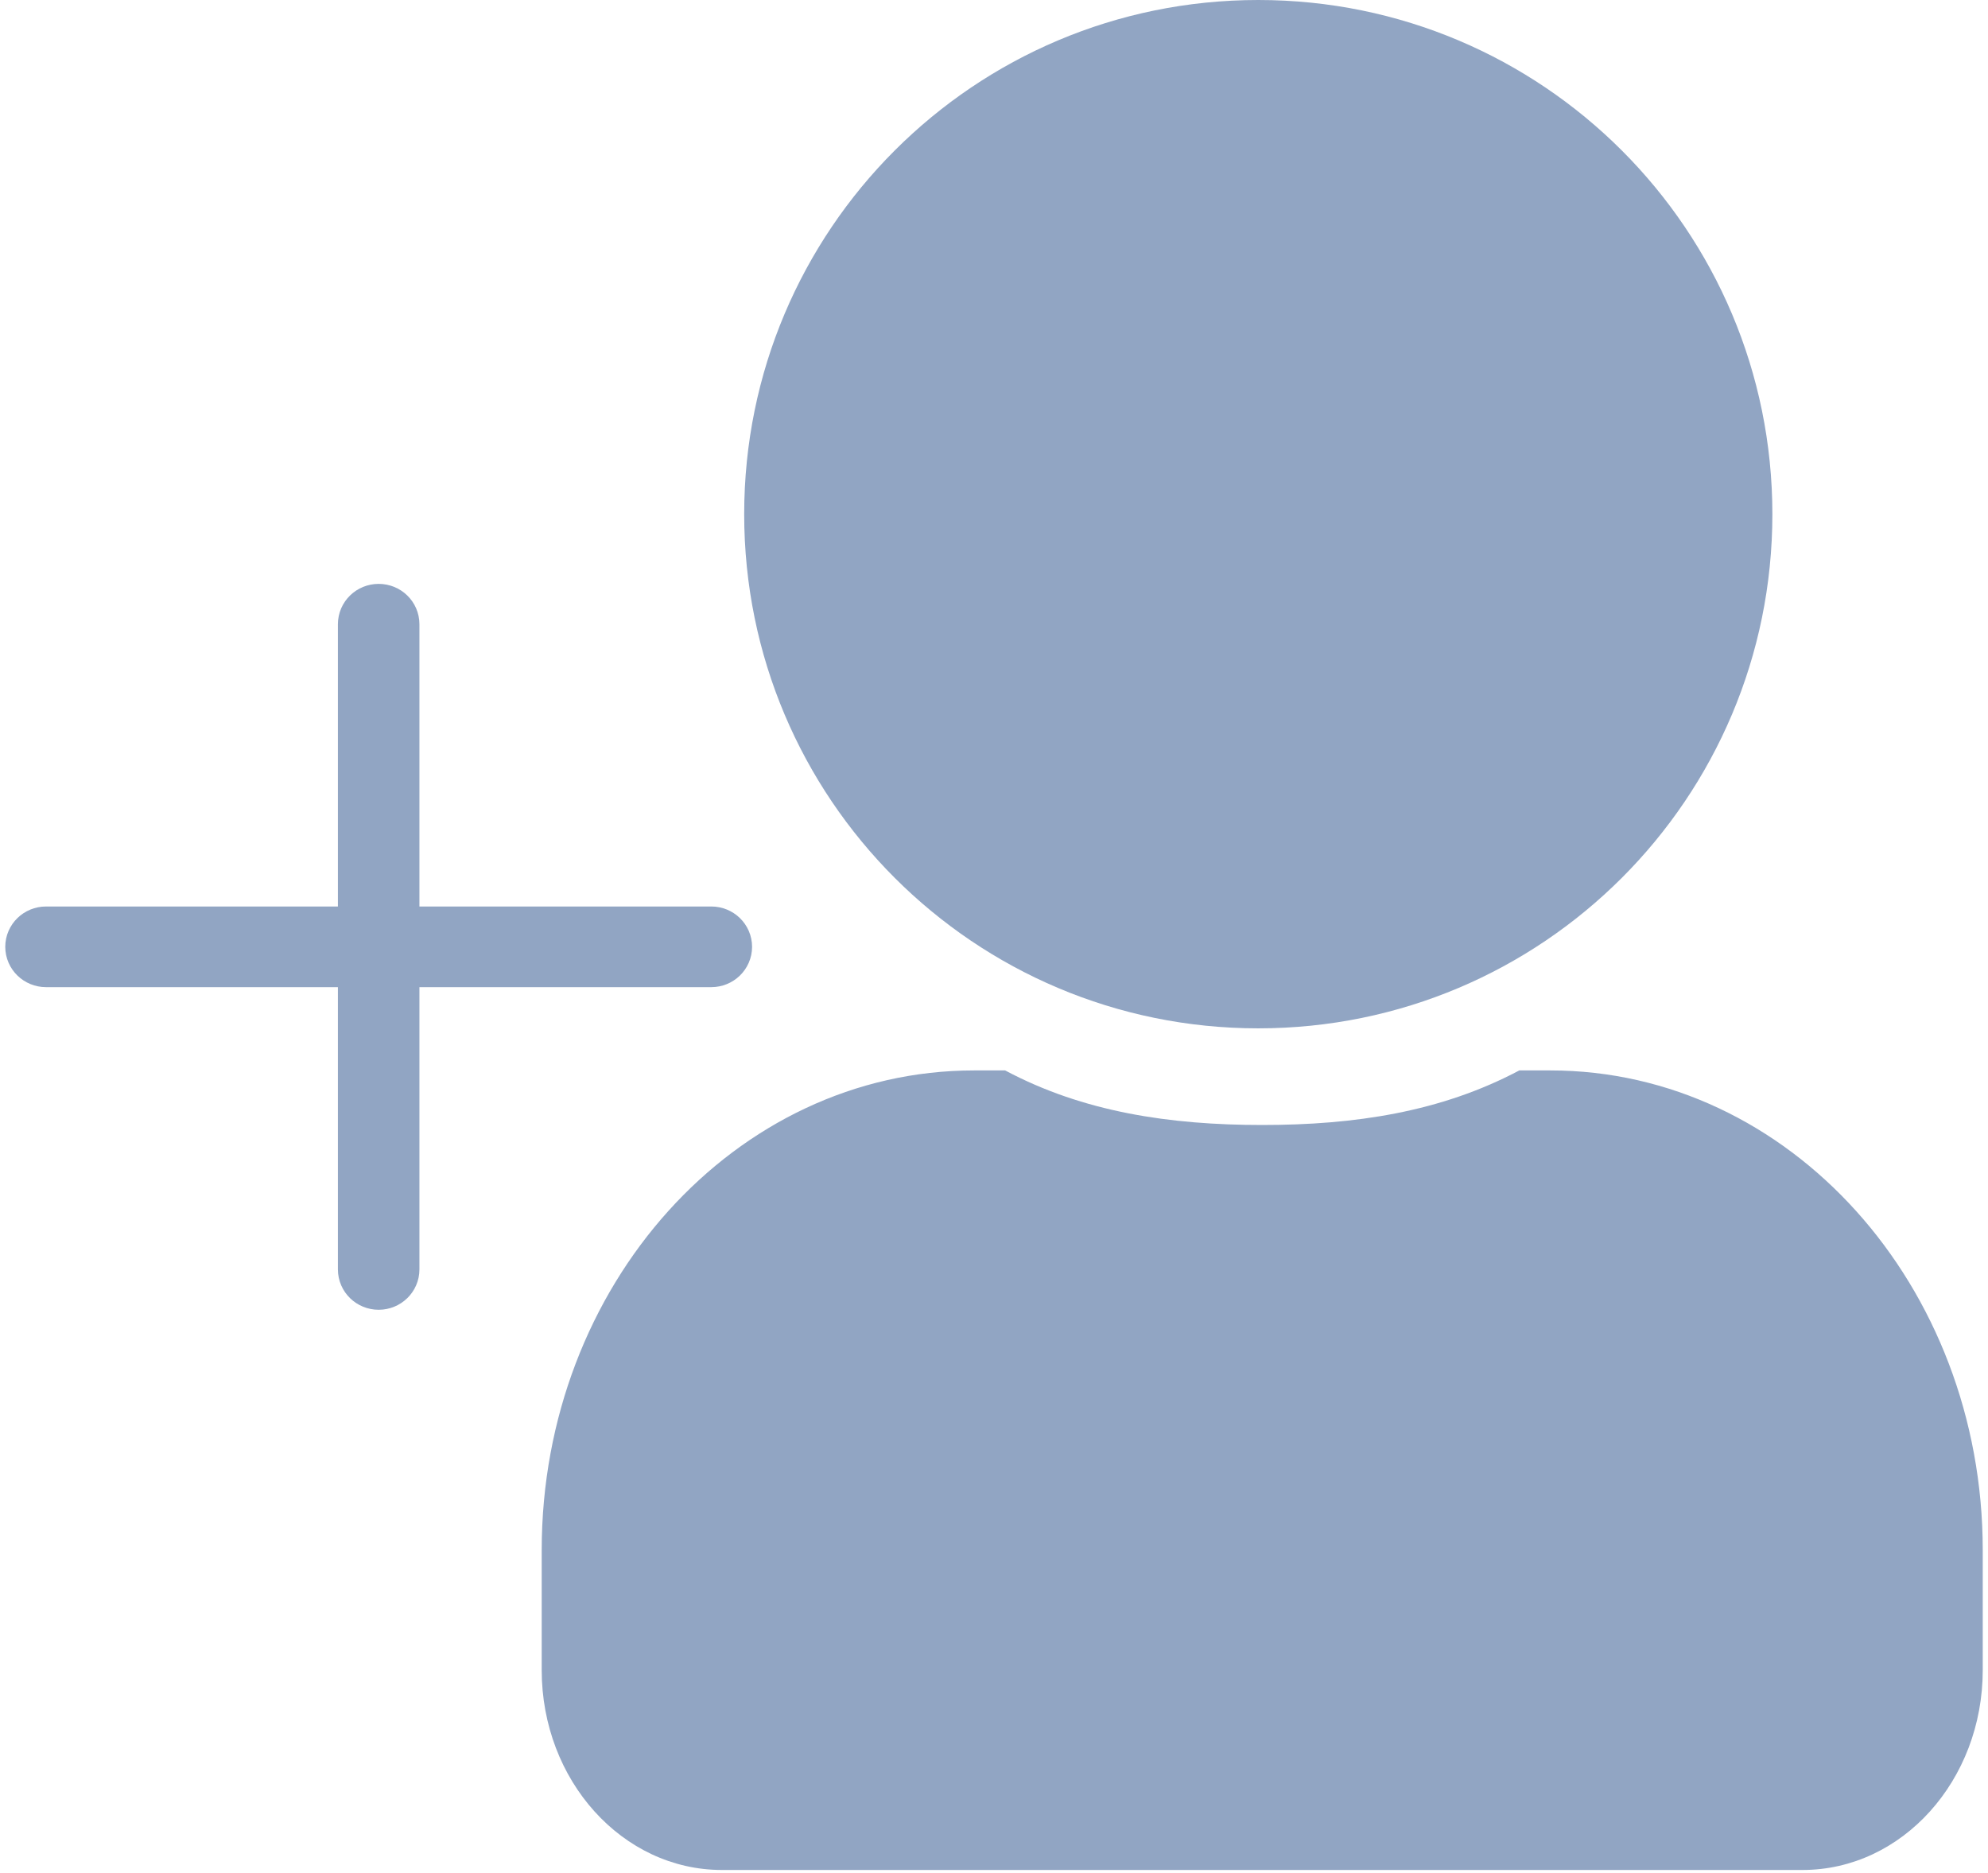
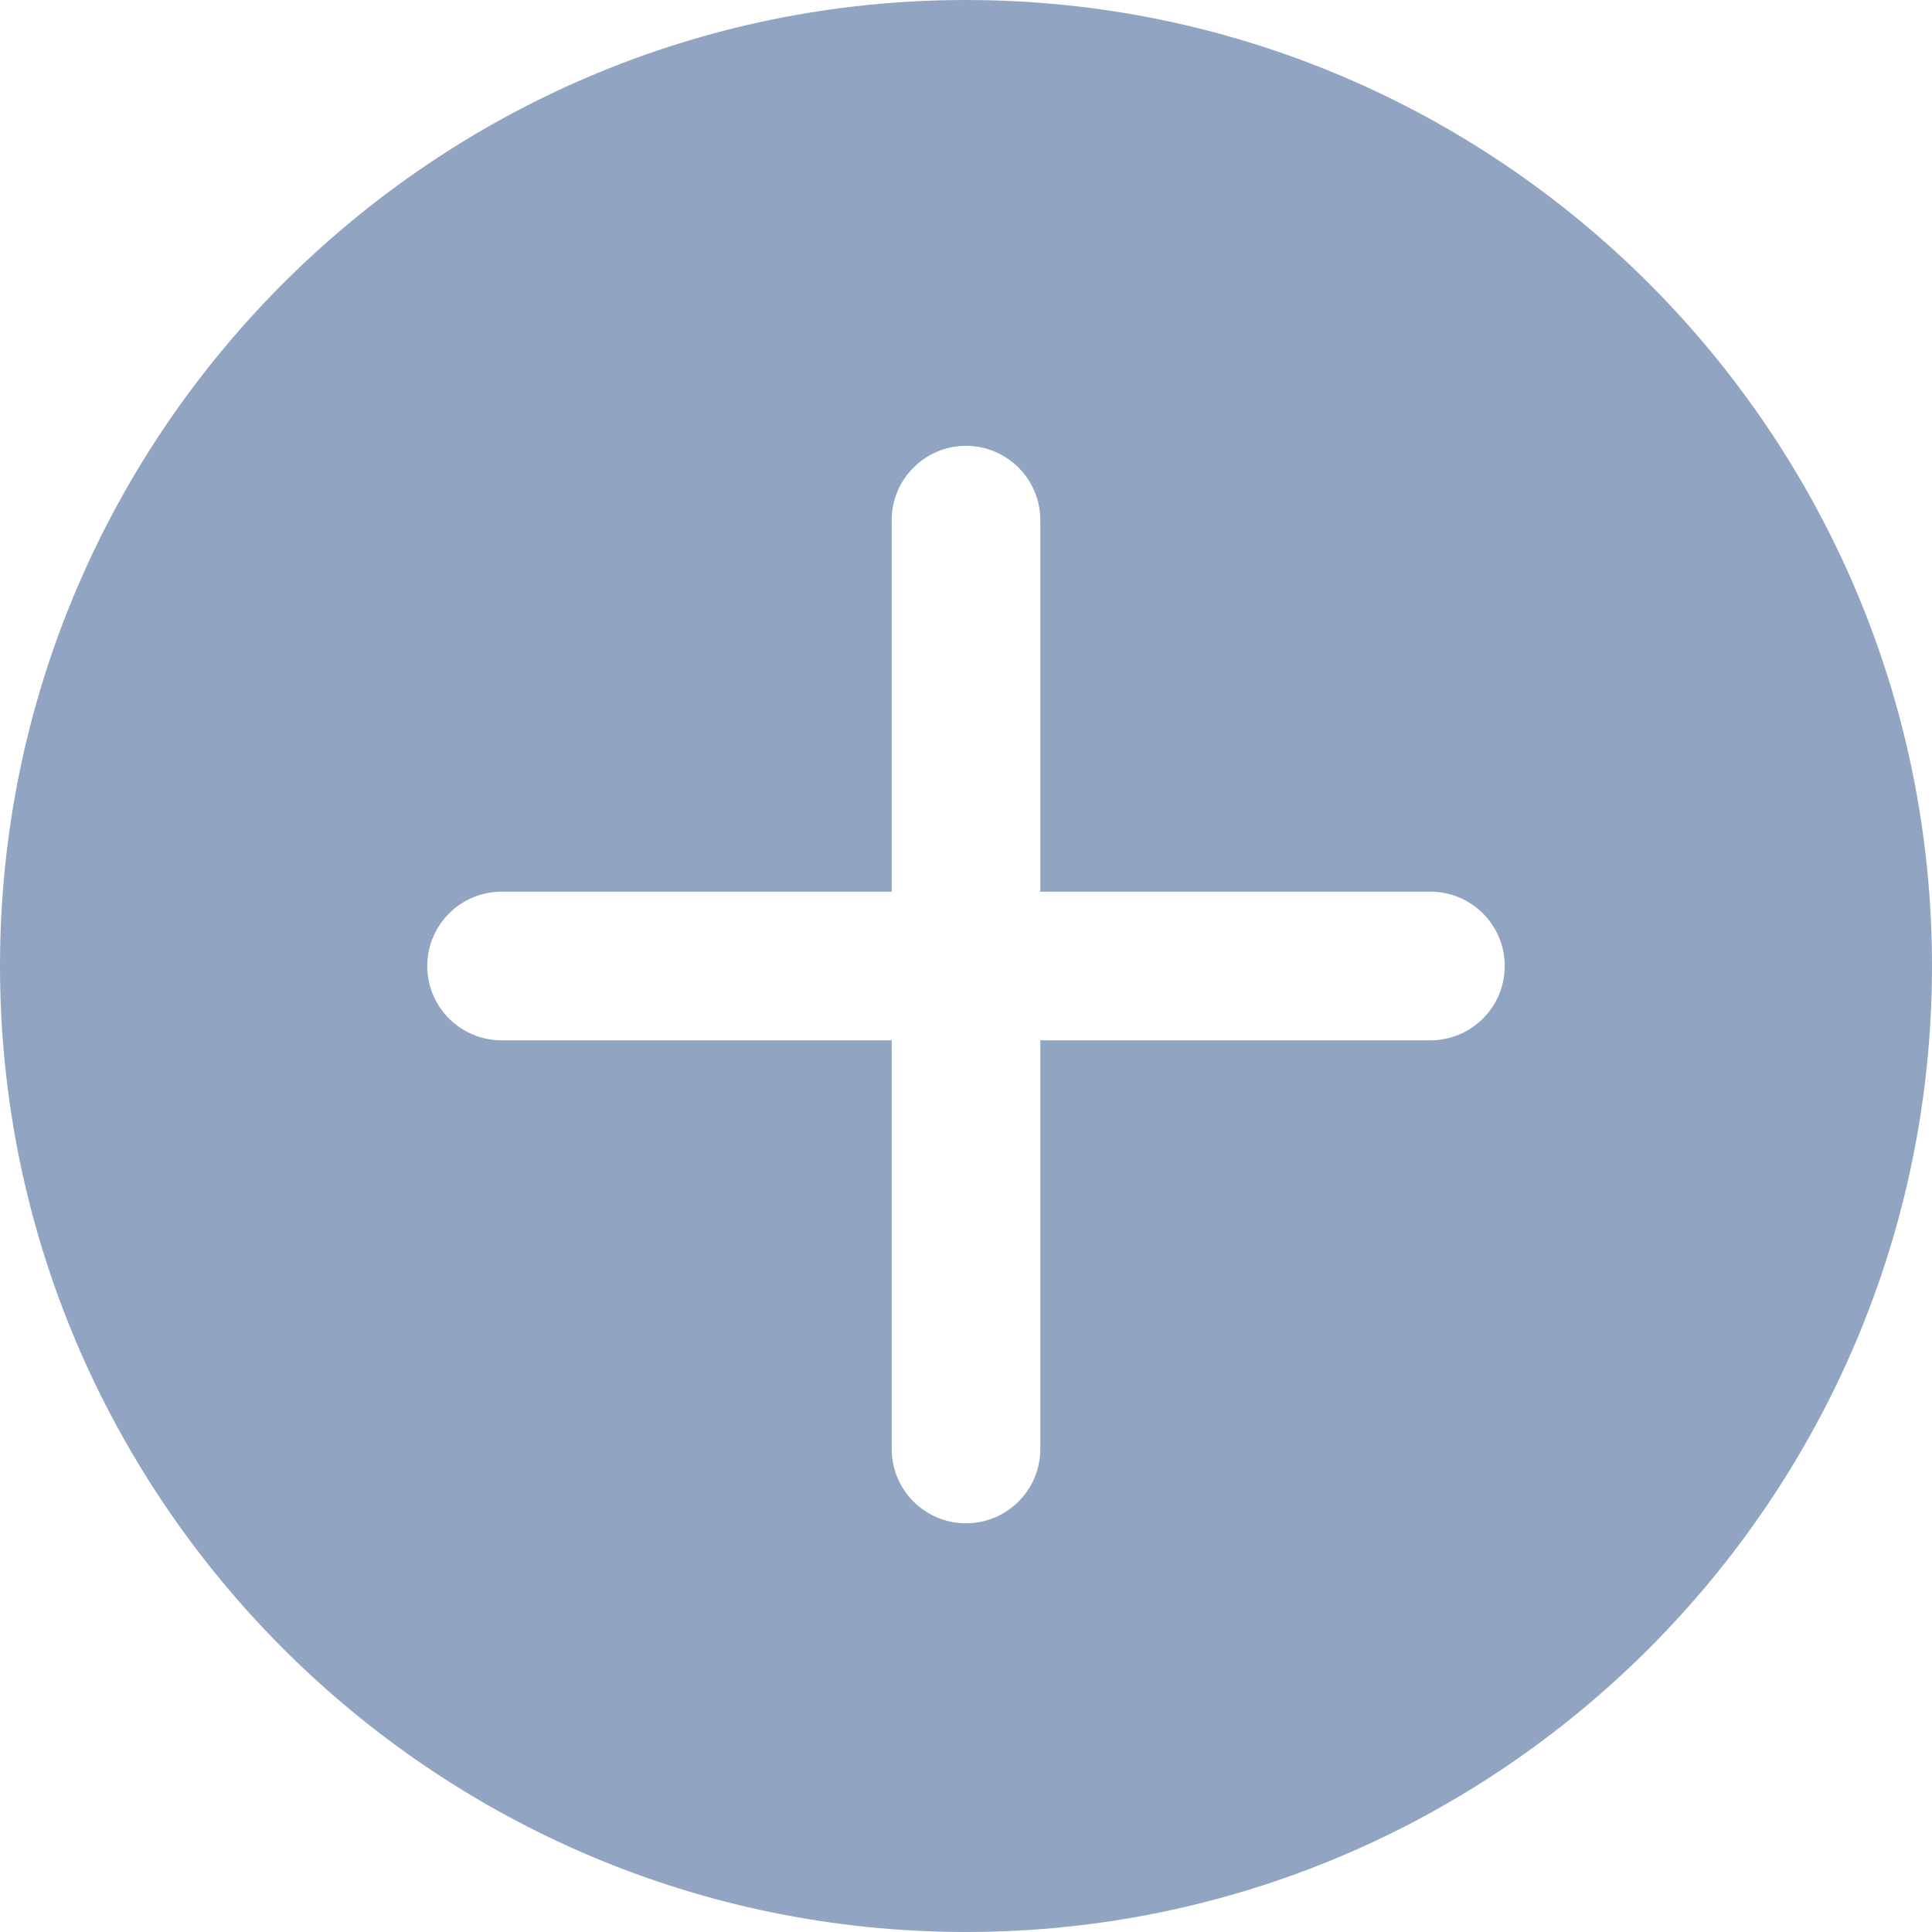
- <svg xmlns="http://www.w3.org/2000/svg" width="189px" height="178px" viewBox="0 0 189 178" version="1.1">
+ <svg xmlns="http://www.w3.org/2000/svg" width="100px" height="100px" viewBox="0 0 100 100" version="1.1">
  <defs />
  <g id="Page-1" stroke="none" stroke-width="1" fill="none" fill-rule="evenodd">
-     <g id="Group" transform="translate(3, 0)" fill="#91A5C3" fill-rule="nonzero">
-       <path d="M117.375,97.75 C144.387,97.75 166.25,75.887 166.25,48.875 C166.25,21.863 144.387,0 117.375,0 C90.363,0 68.5,21.863 68.5,48.875 C68.5,75.887 90.363,97.75 117.375,97.75 Z M144.4,101.75 L141.439,101.75 C134.018,105.708 125.777,106.936 117,106.936 C108.223,106.936 100.018,105.708 92.561,101.75 L89.6,101.75 C66.909,101.75 48.5,122.175 48.5,147.35 L48.5,158.75 C48.5,169.24 56.171,177.75 65.625,177.75 L168.375,177.75 C177.829,177.75 185.5,169.24 185.5,158.75 L185.5,147.35 C185.5,122.175 167.091,101.75 144.4,101.75 Z" id="group_full-copy-2" transform="translate(117, 88.875) scale(-1, 1) translate(-117, -88.875) " />
-       <g id="plus-(2)-copy-2" transform="translate(0, 58)" stroke="#91A5C3" stroke-width="5">
-         <path d="M64.625,30.667 L34.375,30.667 L34.375,1.333 C34.375,0.597 33.759,0 33,0 C32.241,0 31.625,0.597 31.625,1.333 L31.625,30.667 L1.375,30.667 C0.616,30.667 0,31.264 0,32 C0,32.736 0.616,33.333 1.375,33.333 L31.625,33.333 L31.625,62.667 C31.625,63.403 32.241,64 33,64 C33.759,64 34.375,63.403 34.375,62.667 L34.375,33.333 L64.625,33.333 C65.384,33.333 66,32.736 66,32 C66,31.264 65.385,30.667 64.625,30.667 Z" id="Shape" />
-       </g>
-     </g>
+     <path d="M50,0 C22.431,0 0,22.429 0,50 C0,77.571 22.431,100 50,100 C77.569,100 100,77.571 100,50 C100,22.429 77.569,0 50,0 Z M74.038,53.846 L53.846,53.846 L53.846,75 C53.846,77.123 52.123,78.846 50,78.846 C47.877,78.846 46.154,77.123 46.154,75 L46.154,53.846 L25.962,53.846 C23.838,53.846 22.115,52.123 22.115,50 C22.115,47.877 23.838,46.154 25.962,46.154 L46.154,46.154 L46.154,26.923 C46.154,24.8 47.877,23.077 50,23.077 C52.123,23.077 53.846,24.8 53.846,26.923 L53.846,46.154 L74.038,46.154 C76.162,46.154 77.885,47.877 77.885,50 C77.885,52.123 76.162,53.846 74.038,53.846 Z" id="Shape" fill="#91A5C3" fill-rule="nonzero" />
  </g>
</svg>
